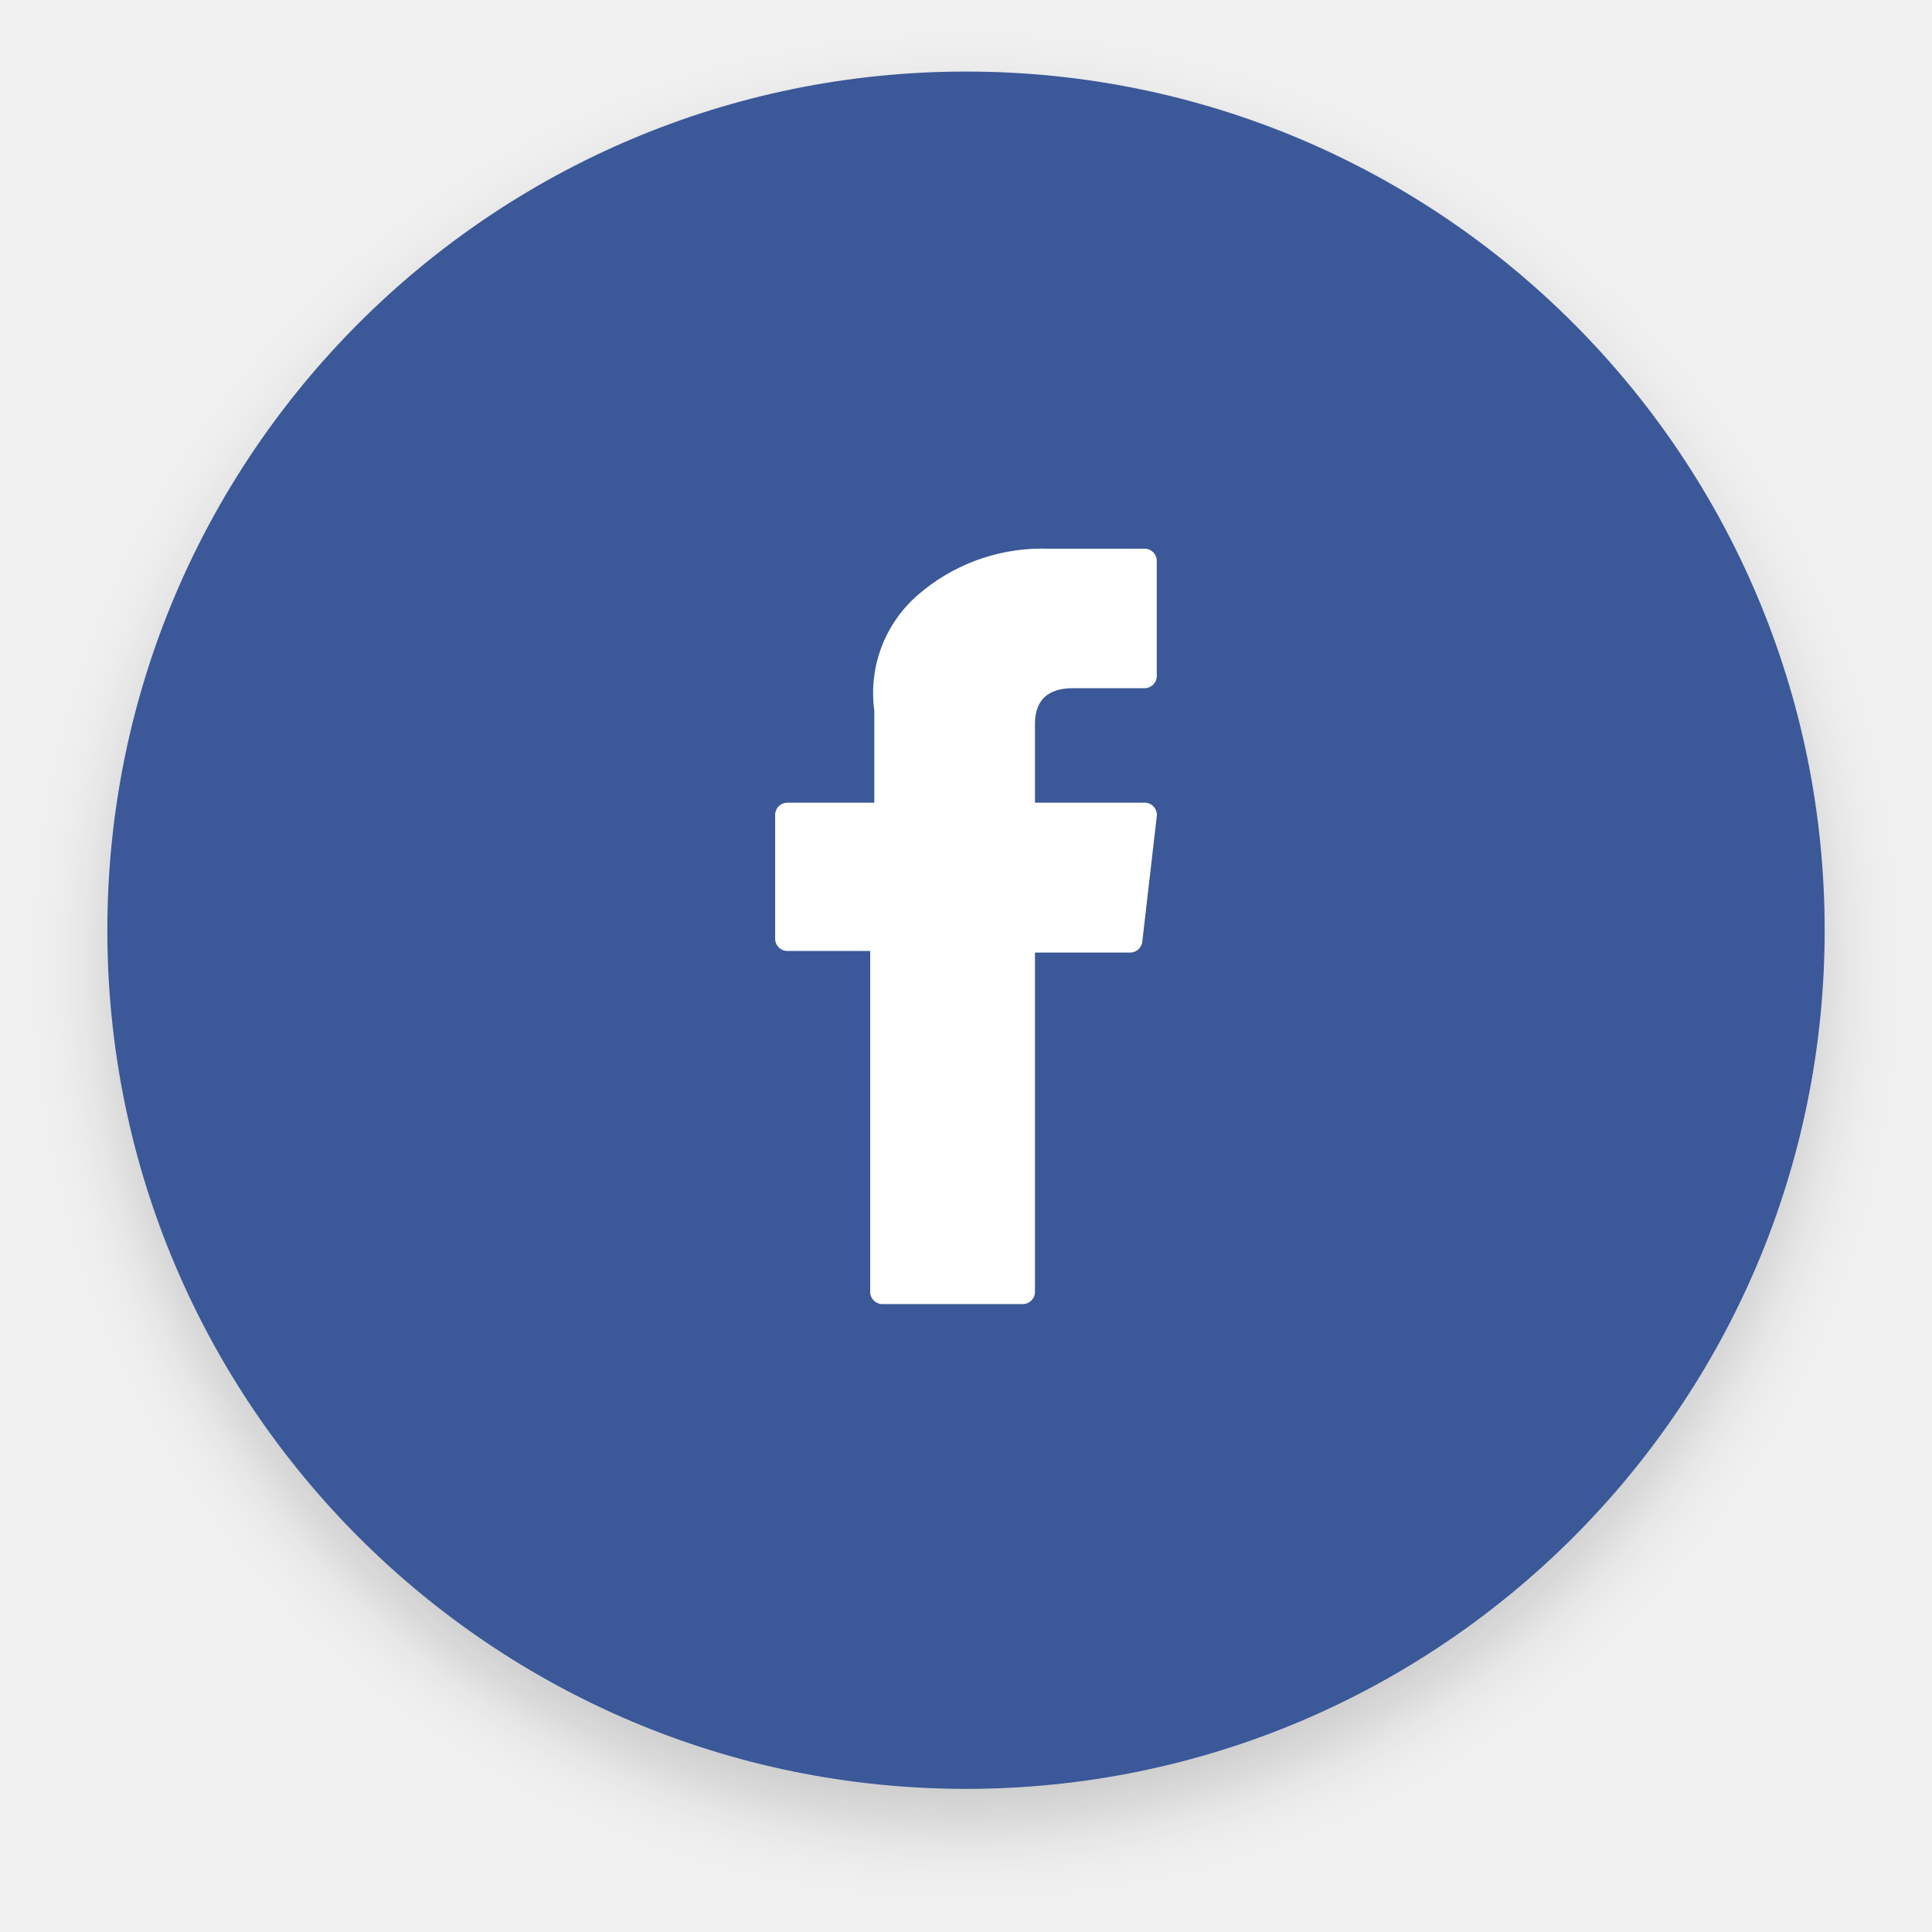
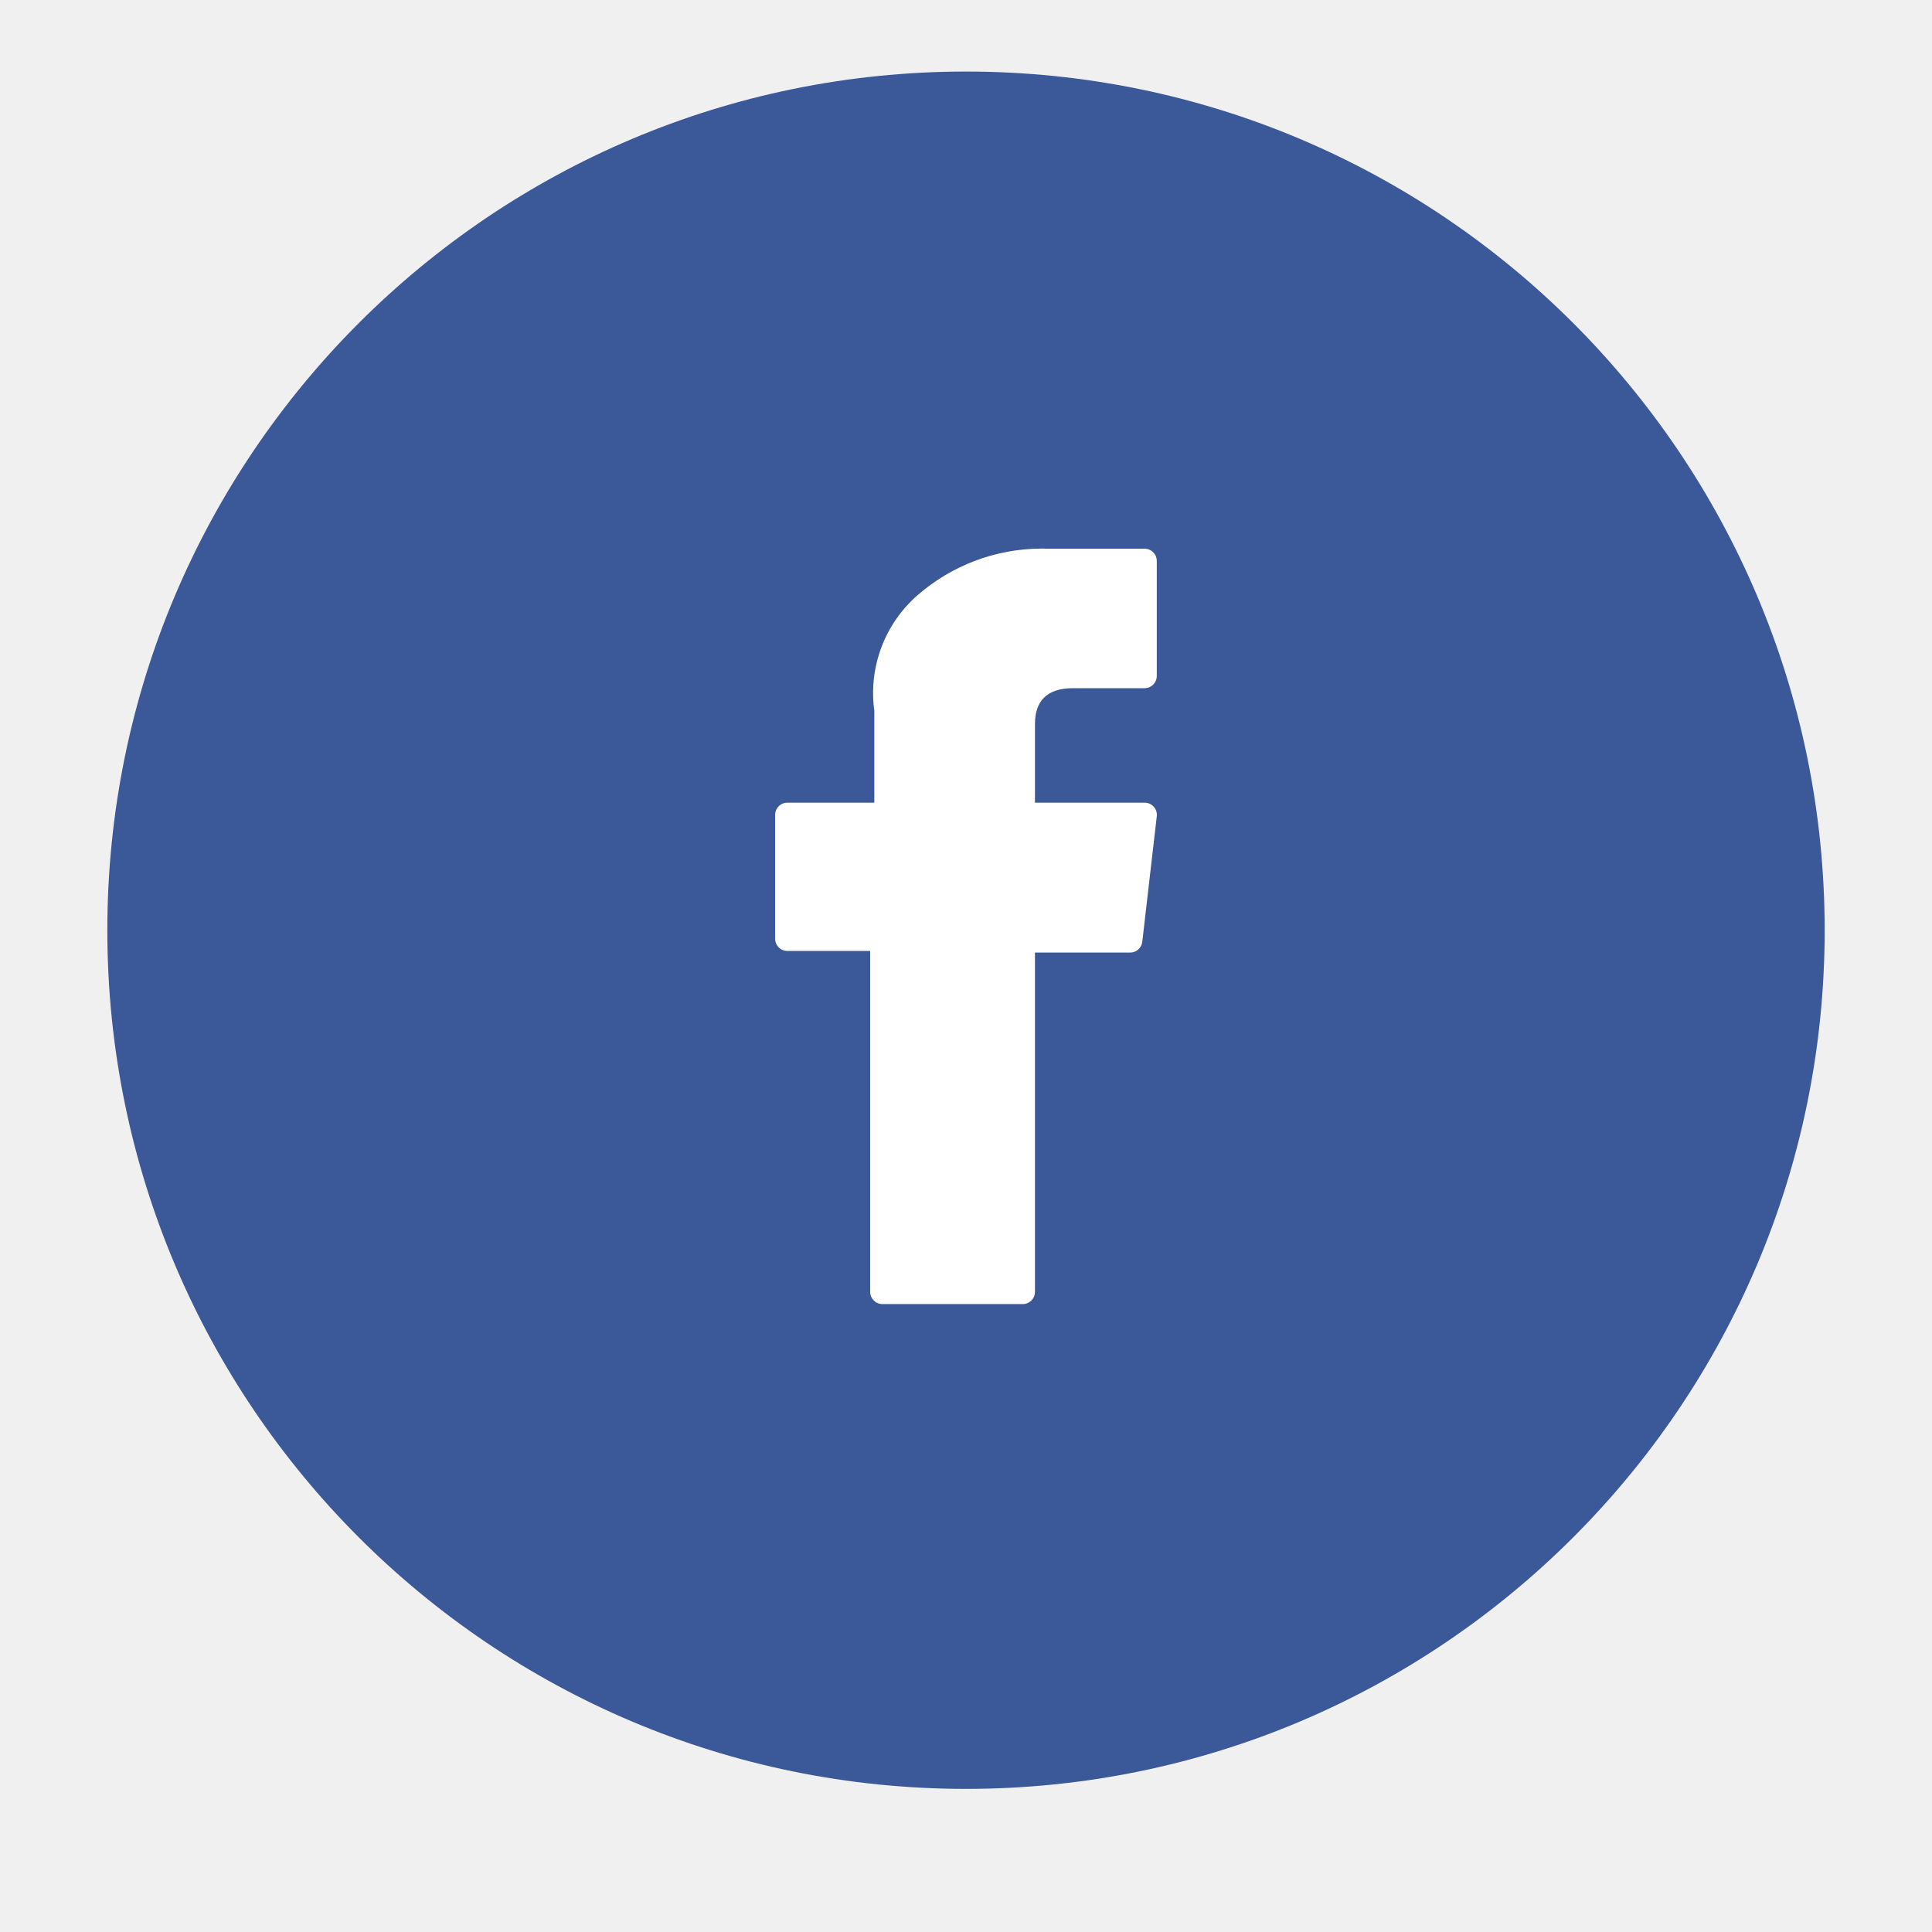
<svg xmlns="http://www.w3.org/2000/svg" width="162" height="162" viewBox="0 0 162 162">
-   <defs>
-     <filter id="Path_4" x="0" y="0" width="162" height="162" filterUnits="userSpaceOnUse">
-       <feOffset dy="3" input="SourceAlpha" />
-       <feGaussianBlur stdDeviation="3" result="blur" />
-       <feFlood flood-opacity="0.161" />
-       <feComposite operator="in" in2="blur" />
-       <feComposite in="SourceGraphic" />
-     </filter>
-   </defs>
  <g id="Group_10" data-name="Group 10" transform="translate(-351 -1619)">
    <g transform="matrix(1, 0, 0, 1, 351, 1619)" filter="url(#Path_4)">
      <path id="Path_4-2" data-name="Path 4" d="M72,0A72,72,0,1,1,0,72,72,72,0,0,1,72,0Z" transform="translate(9 6)" fill="#3b5998" />
    </g>
    <g id="facebook" transform="translate(339.297 1665)">
      <path id="XMLID_835_" d="M77.725,33.739h6.944V62.326a1.022,1.022,0,0,0,1.022,1.022H97.464a1.022,1.022,0,0,0,1.022-1.022V33.874h7.983a1.022,1.022,0,0,0,1.015-.905L108.7,22.444a1.022,1.022,0,0,0-1.015-1.139H98.486v-6.6c0-1.989,1.071-3,3.183-3h6.012A1.022,1.022,0,0,0,108.7,10.69V1.029A1.022,1.022,0,0,0,107.681.008H99.4C99.337,0,99.208,0,99.016,0A15.877,15.877,0,0,0,88.635,3.913a10.887,10.887,0,0,0-3.62,9.678v7.715h-7.29A1.022,1.022,0,0,0,76.7,22.327v10.39A1.022,1.022,0,0,0,77.725,33.739Z" fill="#fff" />
    </g>
  </g>
</svg>
